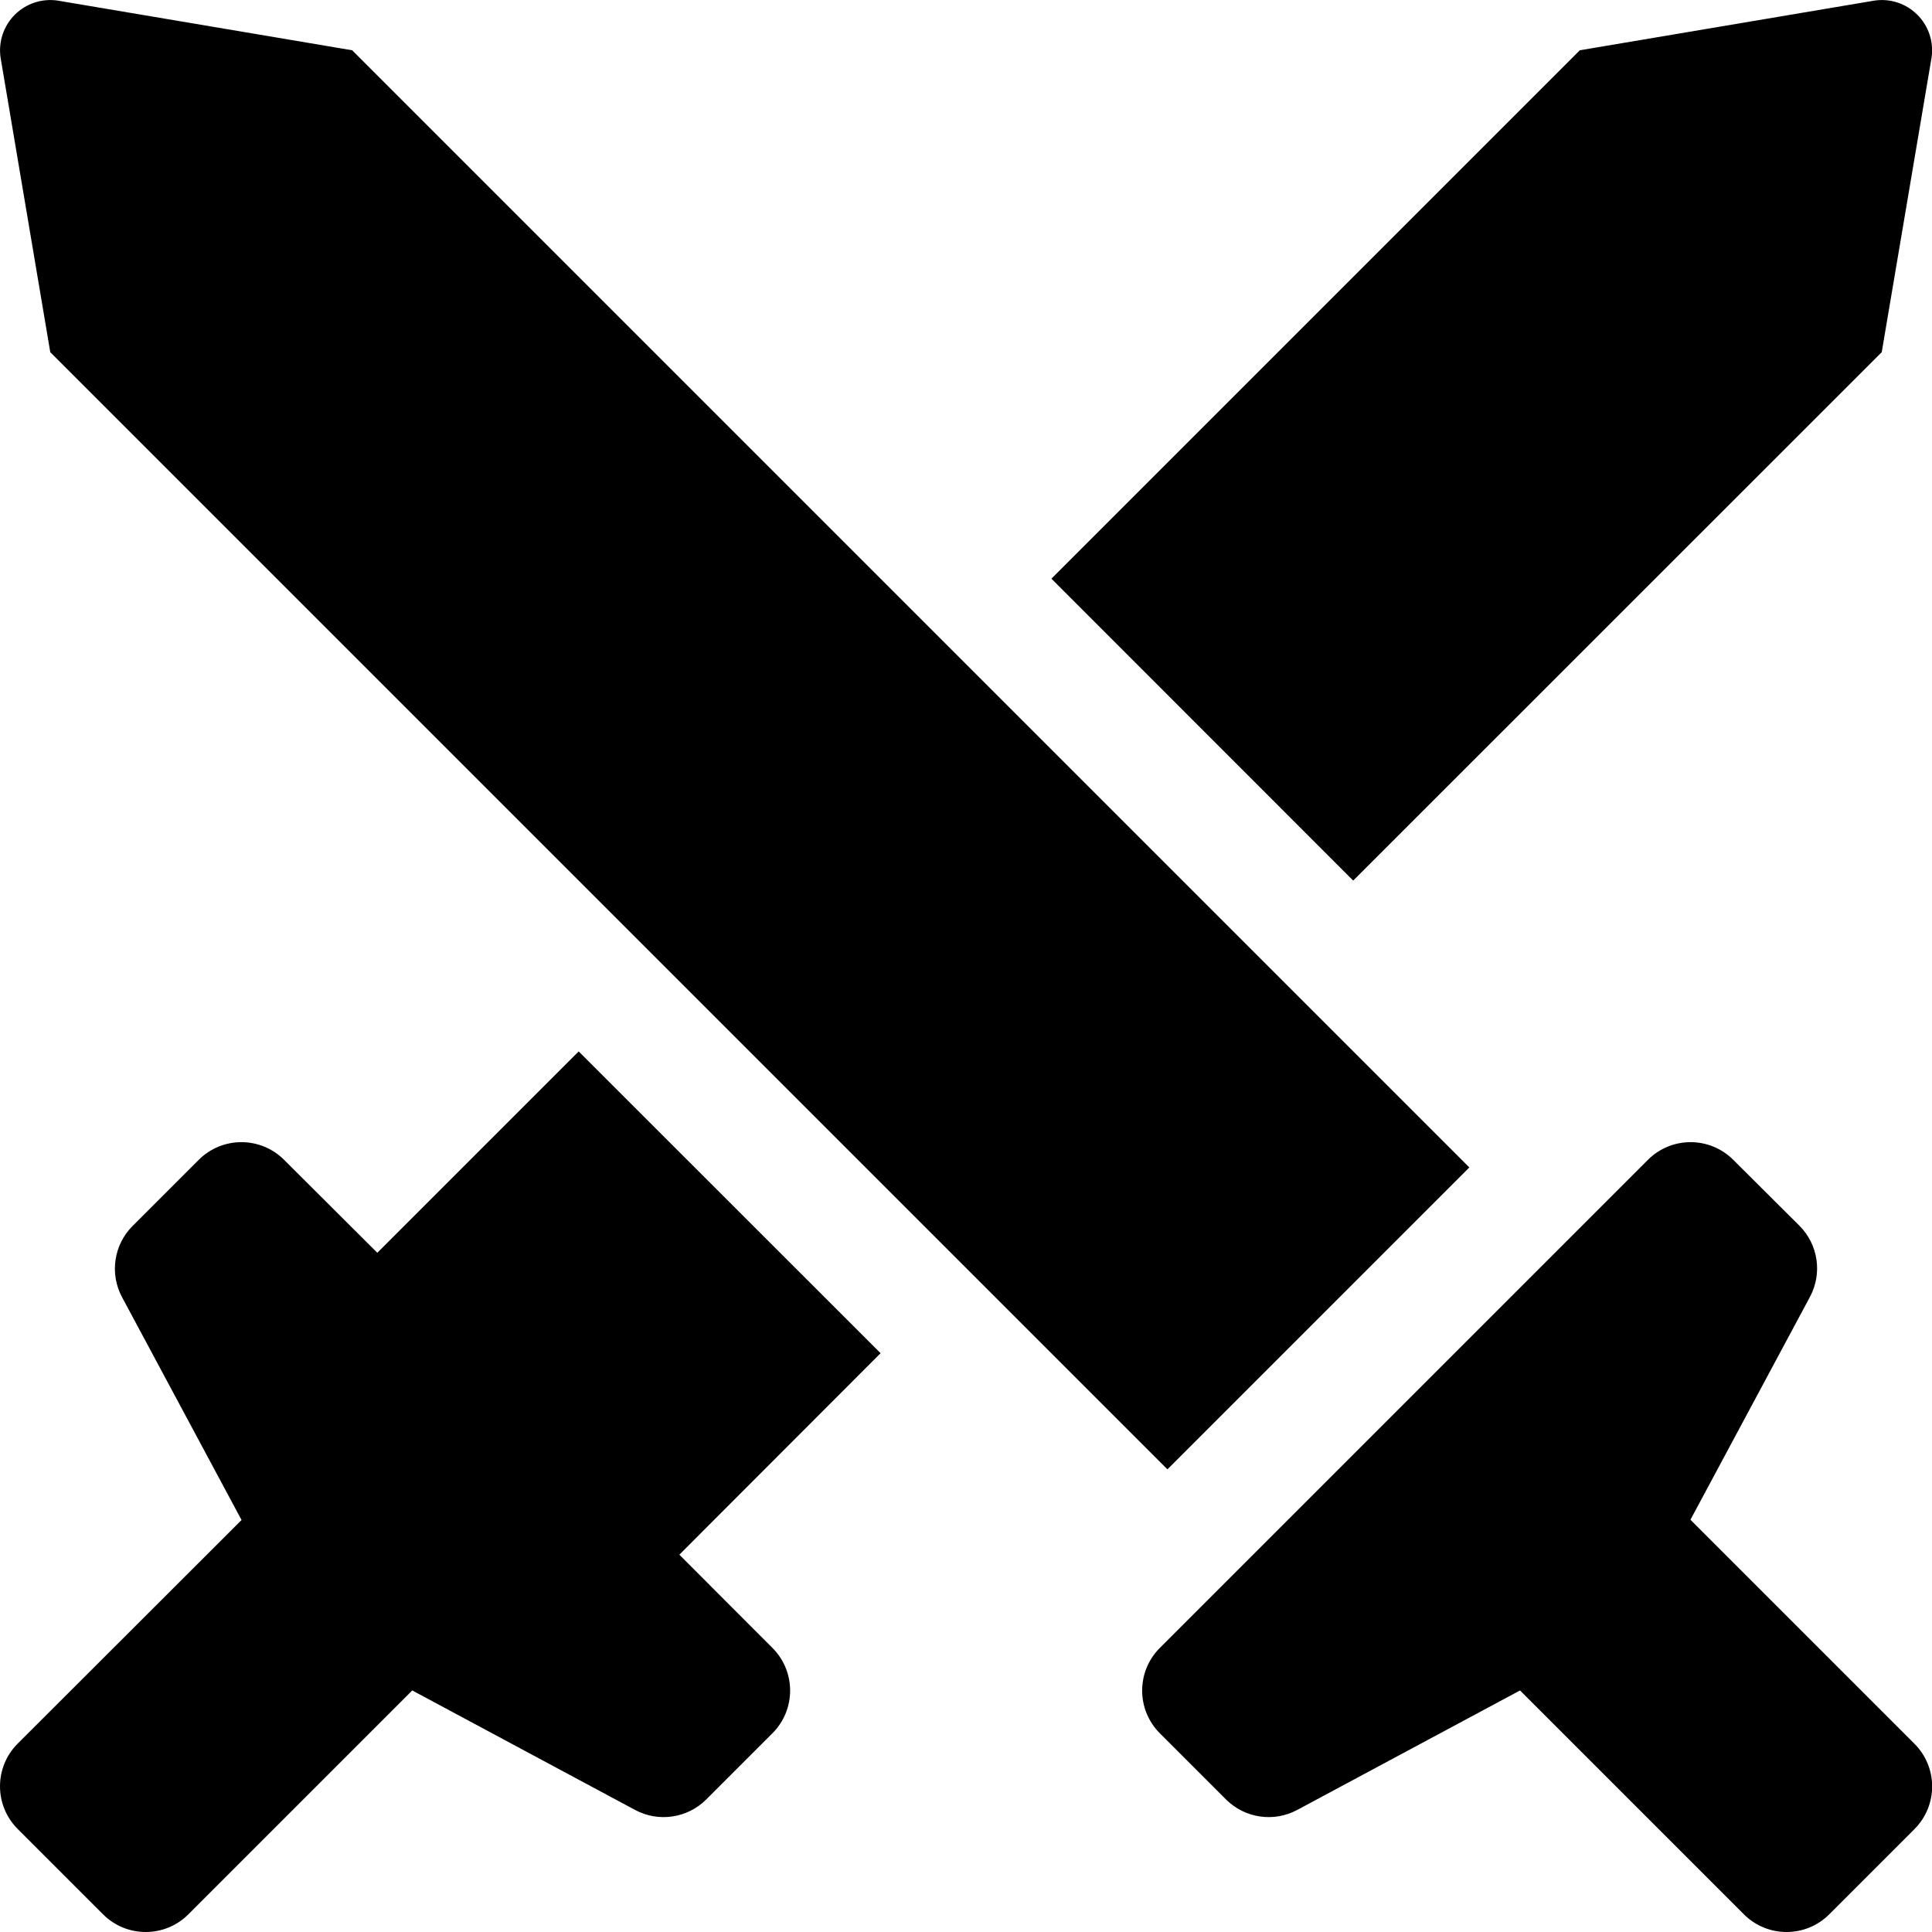
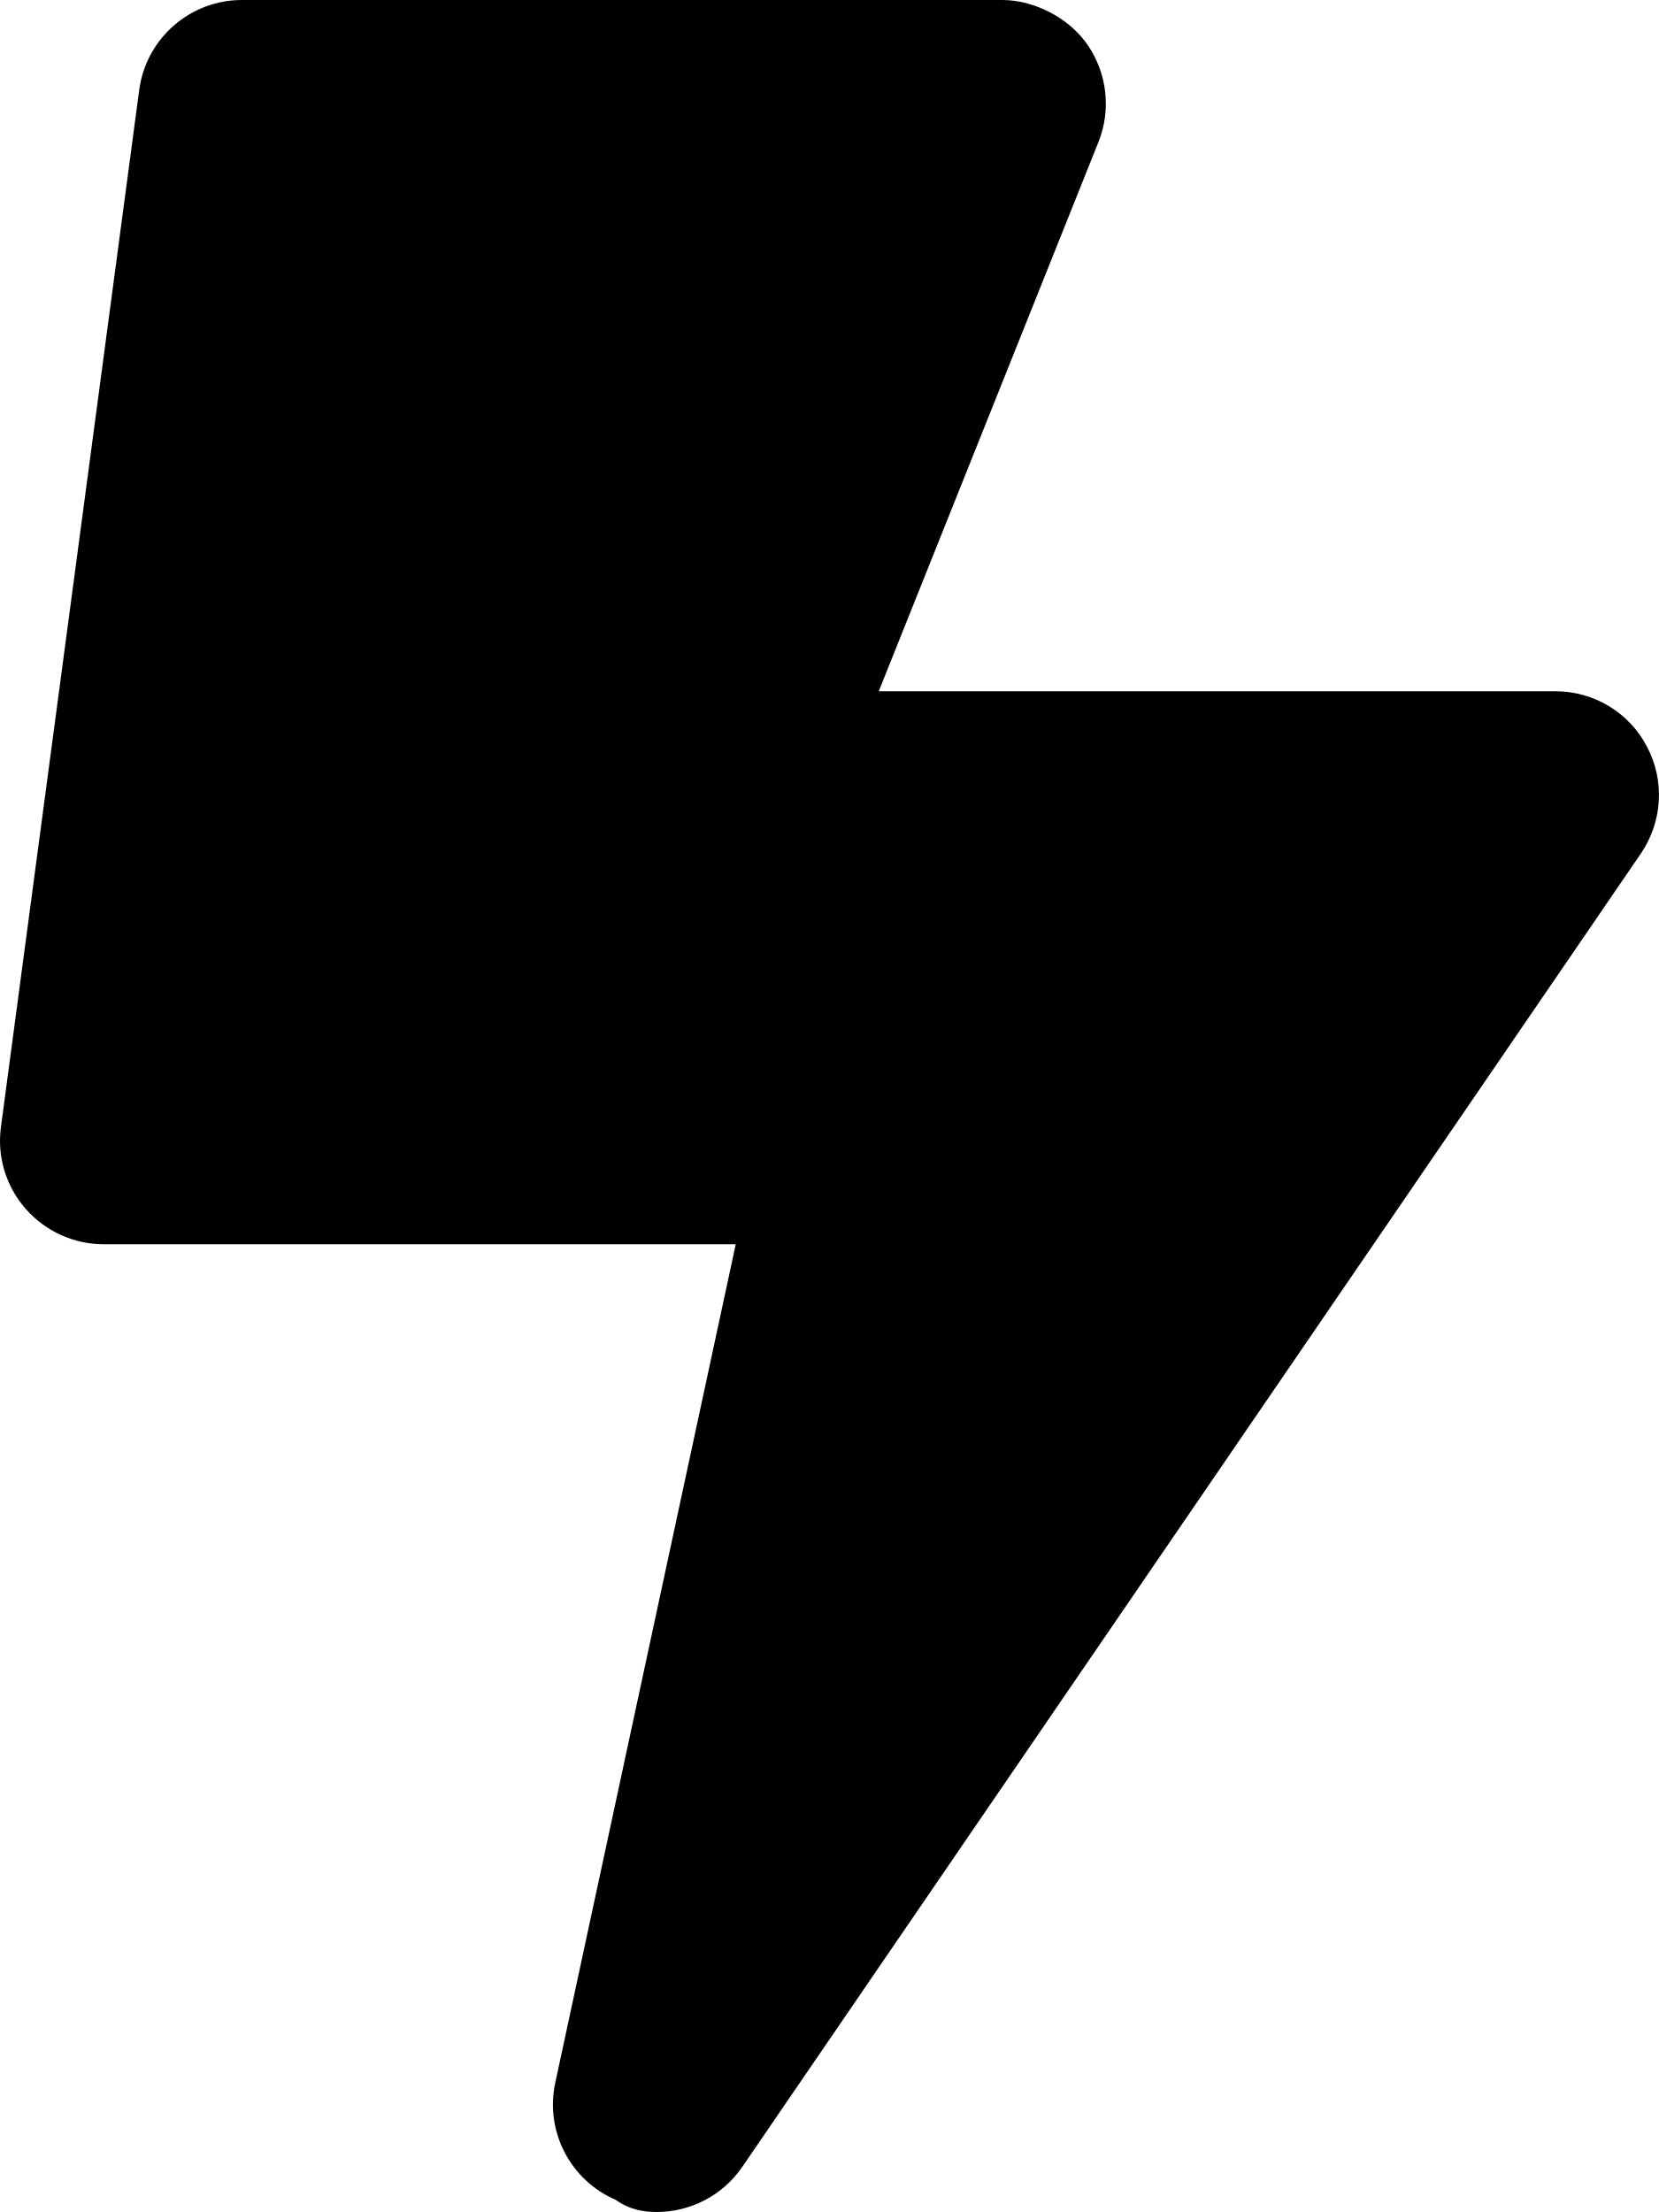
- <svg xmlns="http://www.w3.org/2000/svg" viewBox="0 0 13.989 13.988">
-   <path id="Damage" d="M8.455,10.641l2.186-2.186L2.552.366.418.006A.364.364,0,0,0,.006.418L.366,2.552Zm5.408,1.986-1.621-1.621.865-1.613a.437.437,0,0,0-.076-.516L12.552,8.4a.437.437,0,0,0-.618,0L8.4,11.934a.437.437,0,0,0,0,.618l.479.479a.437.437,0,0,0,.516.076l1.613-.865,1.621,1.621a.437.437,0,0,0,.618,0l.618-.618A.437.437,0,0,0,13.863,12.627ZM13.627,2.552,13.988.418a.364.364,0,0,0-.412-.412L11.441.366,7.615,4.192,9.8,6.378ZM4.192,7.615,2.734,9.073,2.059,8.4a.437.437,0,0,0-.618,0l-.479.479a.437.437,0,0,0-.076.516l.865,1.613L.13,12.627a.437.437,0,0,0,0,.618l.618.618a.437.437,0,0,0,.618,0l1.621-1.621,1.613.865a.437.437,0,0,0,.516-.076l.479-.479a.437.437,0,0,0,0-.618l-.674-.675L6.378,9.8Z" transform="translate(-0.002 -0.002)" />
+ <svg xmlns="http://www.w3.org/2000/svg" viewBox="0 0 384 512">
+   <path d="M381.2 172.8C377.1 164.9 368.9 160 360 160h-156.6l50.84-127.1c2.969-7.375 2.062-15.78-2.406-22.38S239.1 0 232 0h-176C43.97 0 33.81 8.906 32.22 20.84l-32 240C-.718 267.7 1.376 274.6 5.938 279.8C10.5 285 17.09 288 24 288h146.3l-41.78 194.1c-2.406 11.22 3.469 22.56 14 27.09C145.6 511.4 148.8 512 152 512c7.719 0 15.22-3.75 19.81-10.44l208-304C384.8 190.2 385.4 180.7 381.2 172.8z" />
</svg>
